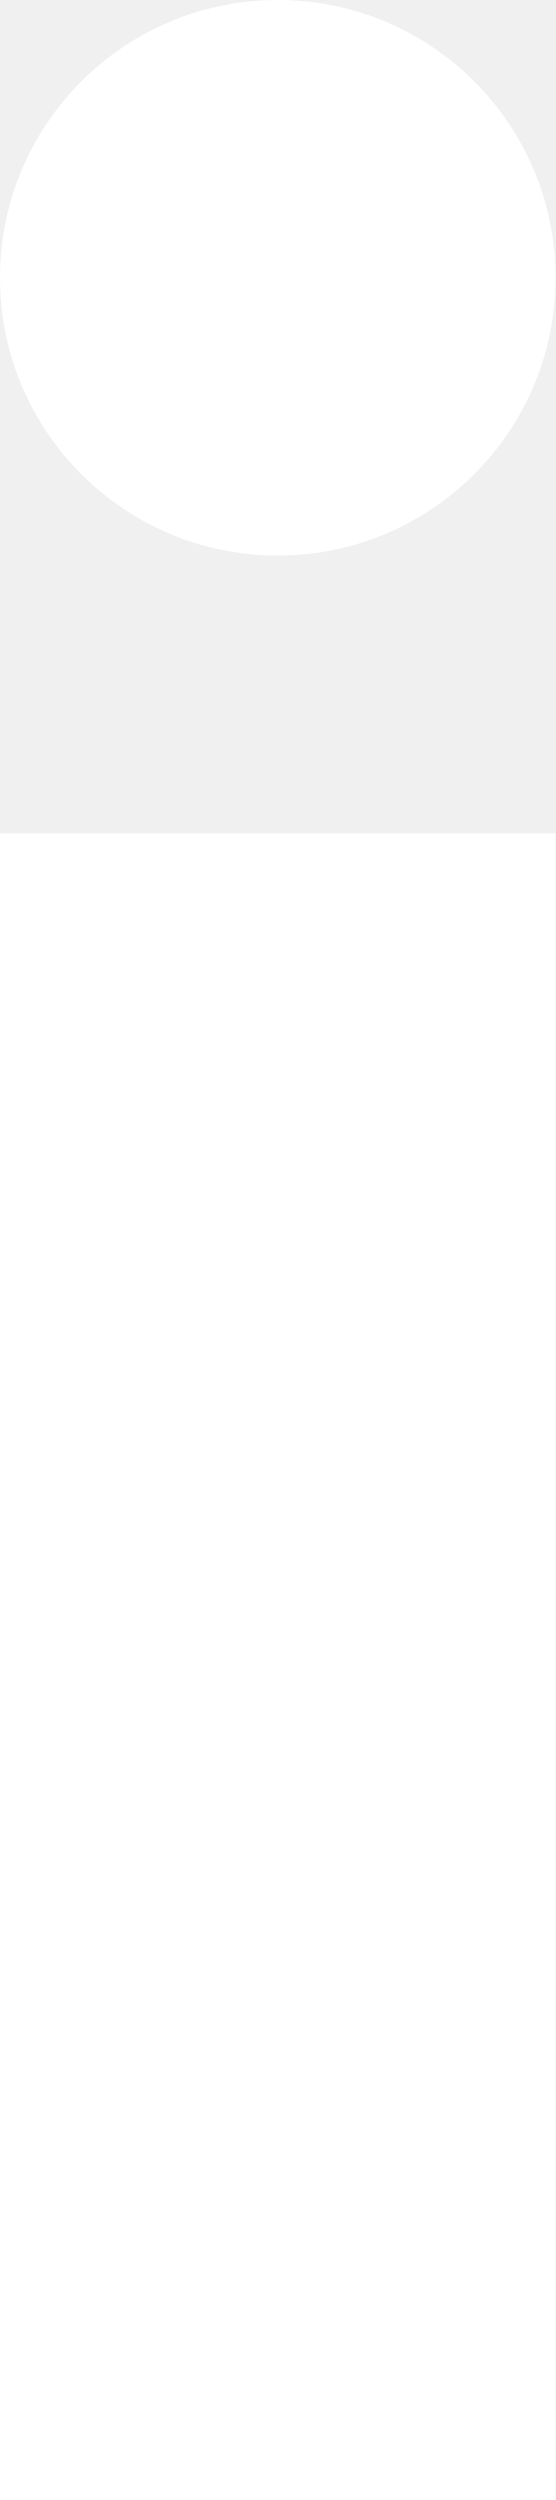
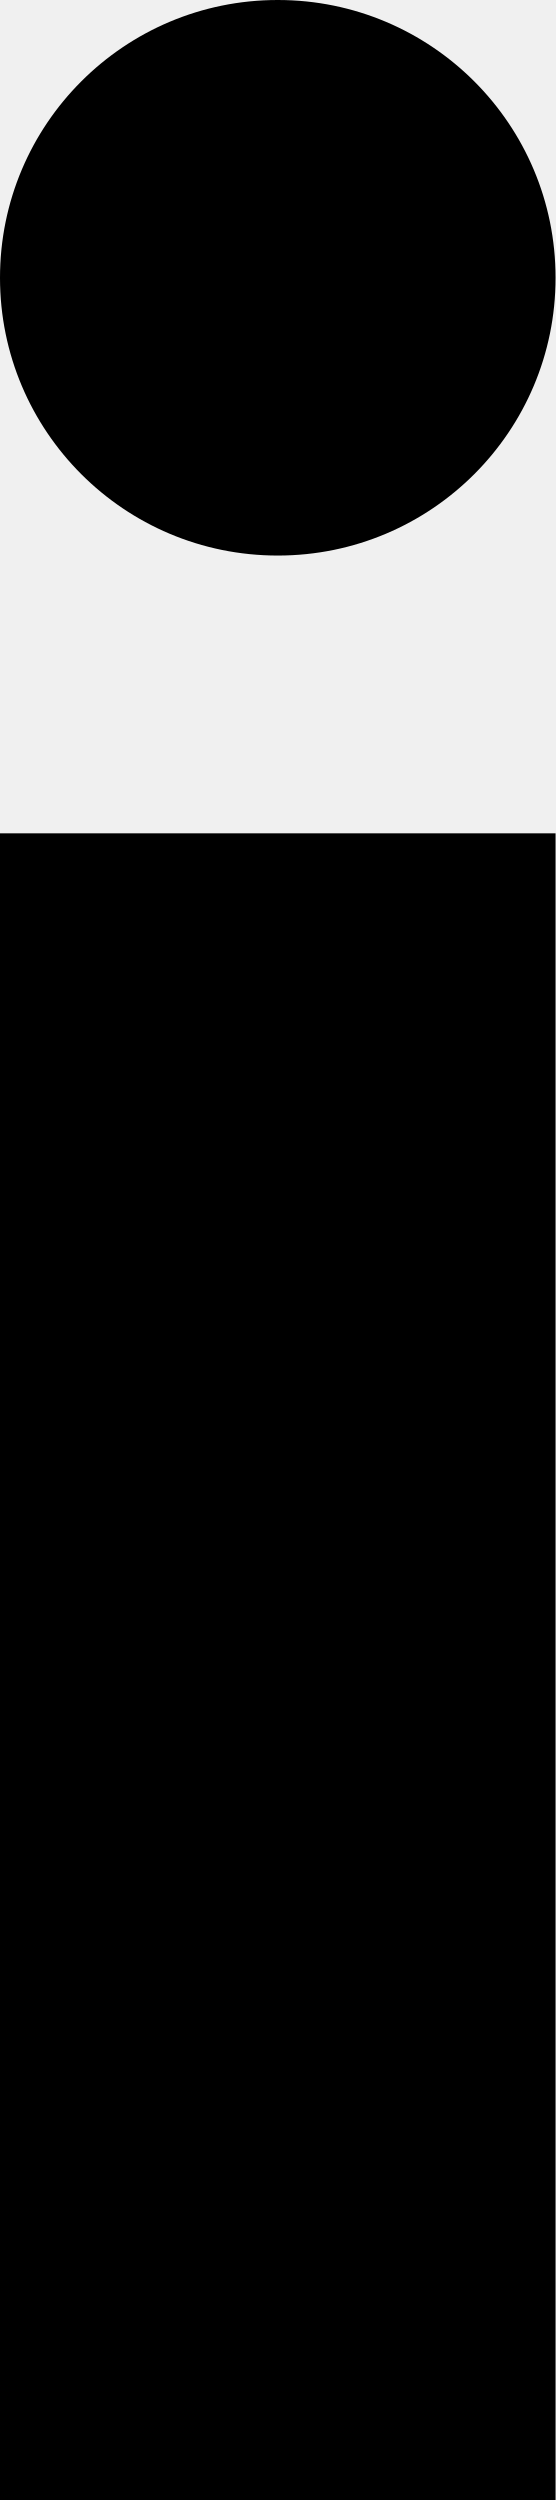
- <svg xmlns="http://www.w3.org/2000/svg" width="4" height="18" viewBox="0 0 4 18">
-   <g fill="none" fill-rule="evenodd" transform="rotate(-180 7 10.5)">
-     <circle cx="12" cy="19" r="2" fill="#FFF" fill-rule="nonzero" />
-     <polygon fill="#FFF" fill-rule="nonzero" points="10 3 14 3 14 15 10 15" />
-     <polygon points="0 0 24 0 24 24 0 24" />
+ <svg xmlns="http://www.w3.org/2000/svg" width="4px" height="18px" viewBox="0 0 4 18" version="1.1">
+   <g id="Page-1" stroke="none" stroke-width="1" fill="none" fill-rule="evenodd">
+     <path d="M2,1.0658141e-14 C3.105,1.0658141e-14 4,0.895 4,2 C4,3.105 3.105,4 2,4 C0.895,4 5.32907052e-15,3.105 5.32907052e-15,2 C5.32907052e-15,0.895 0.895,1.0658141e-14 2,1.0658141e-14 Z M4,18 L-8.8817842e-15,18 L-8.8817842e-15,6 L4,6 L4,18 Z" id="simple-dash-info" fill="#000000" />
  </g>
</svg>
